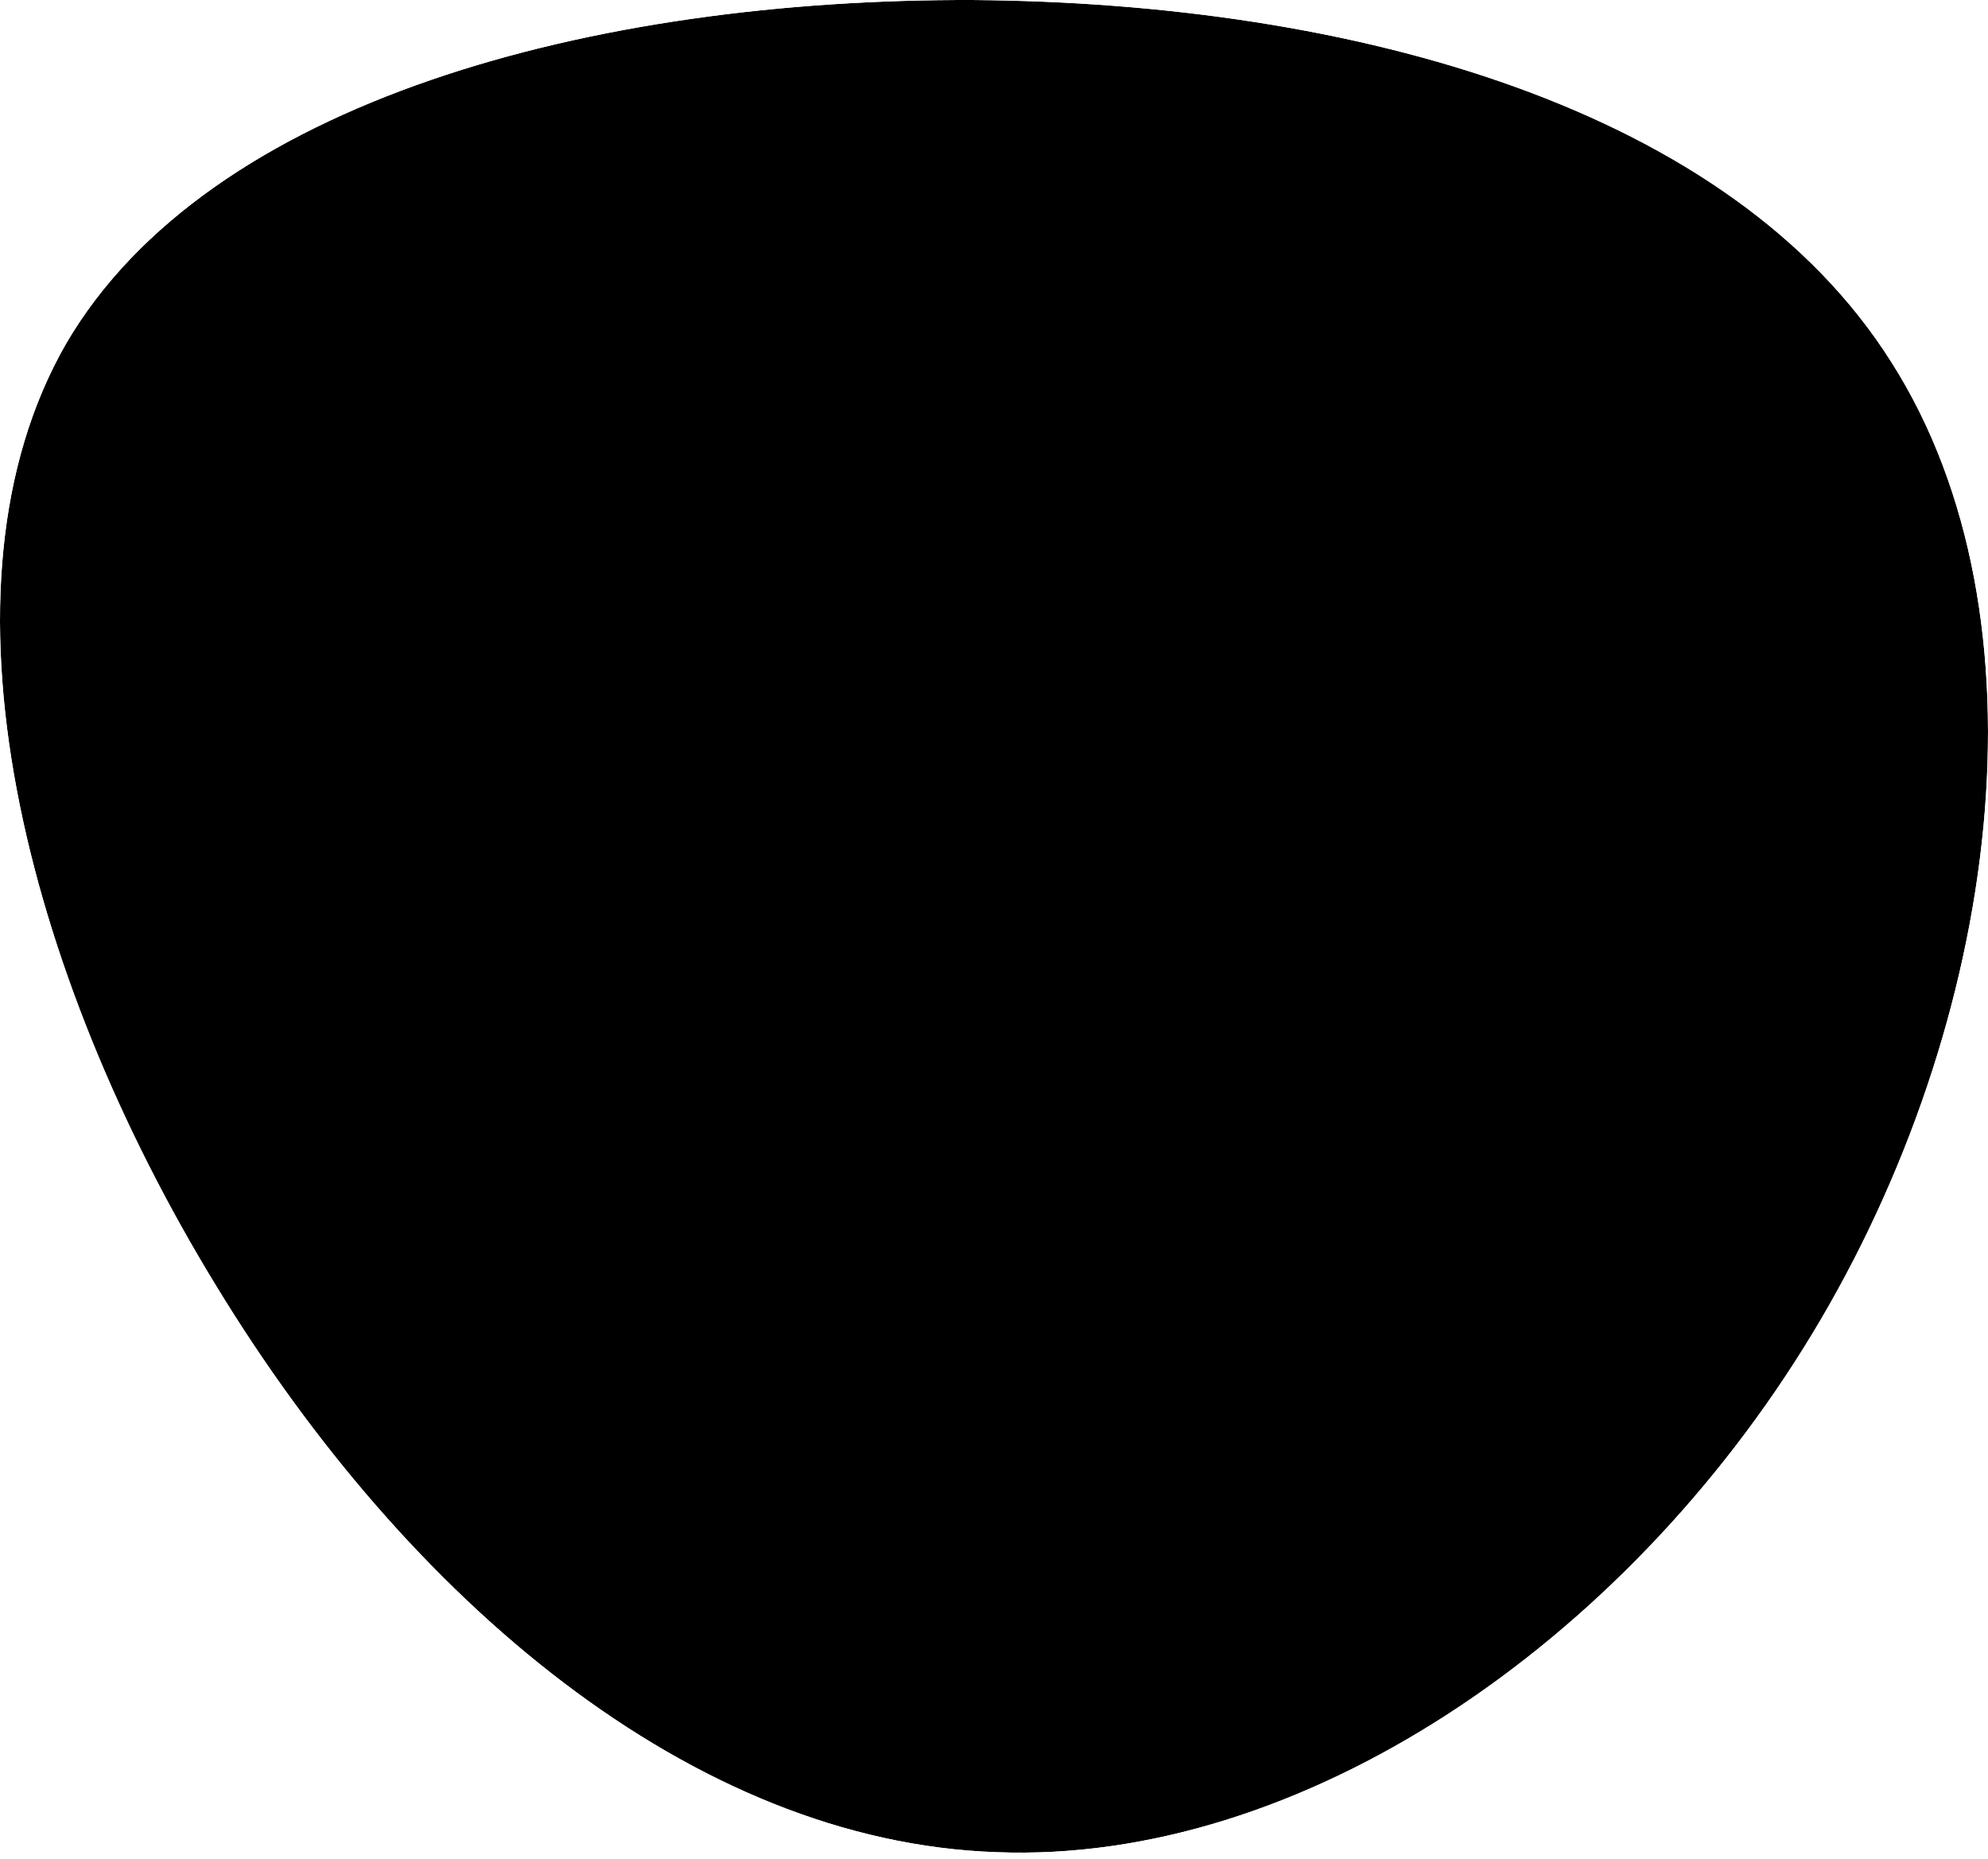
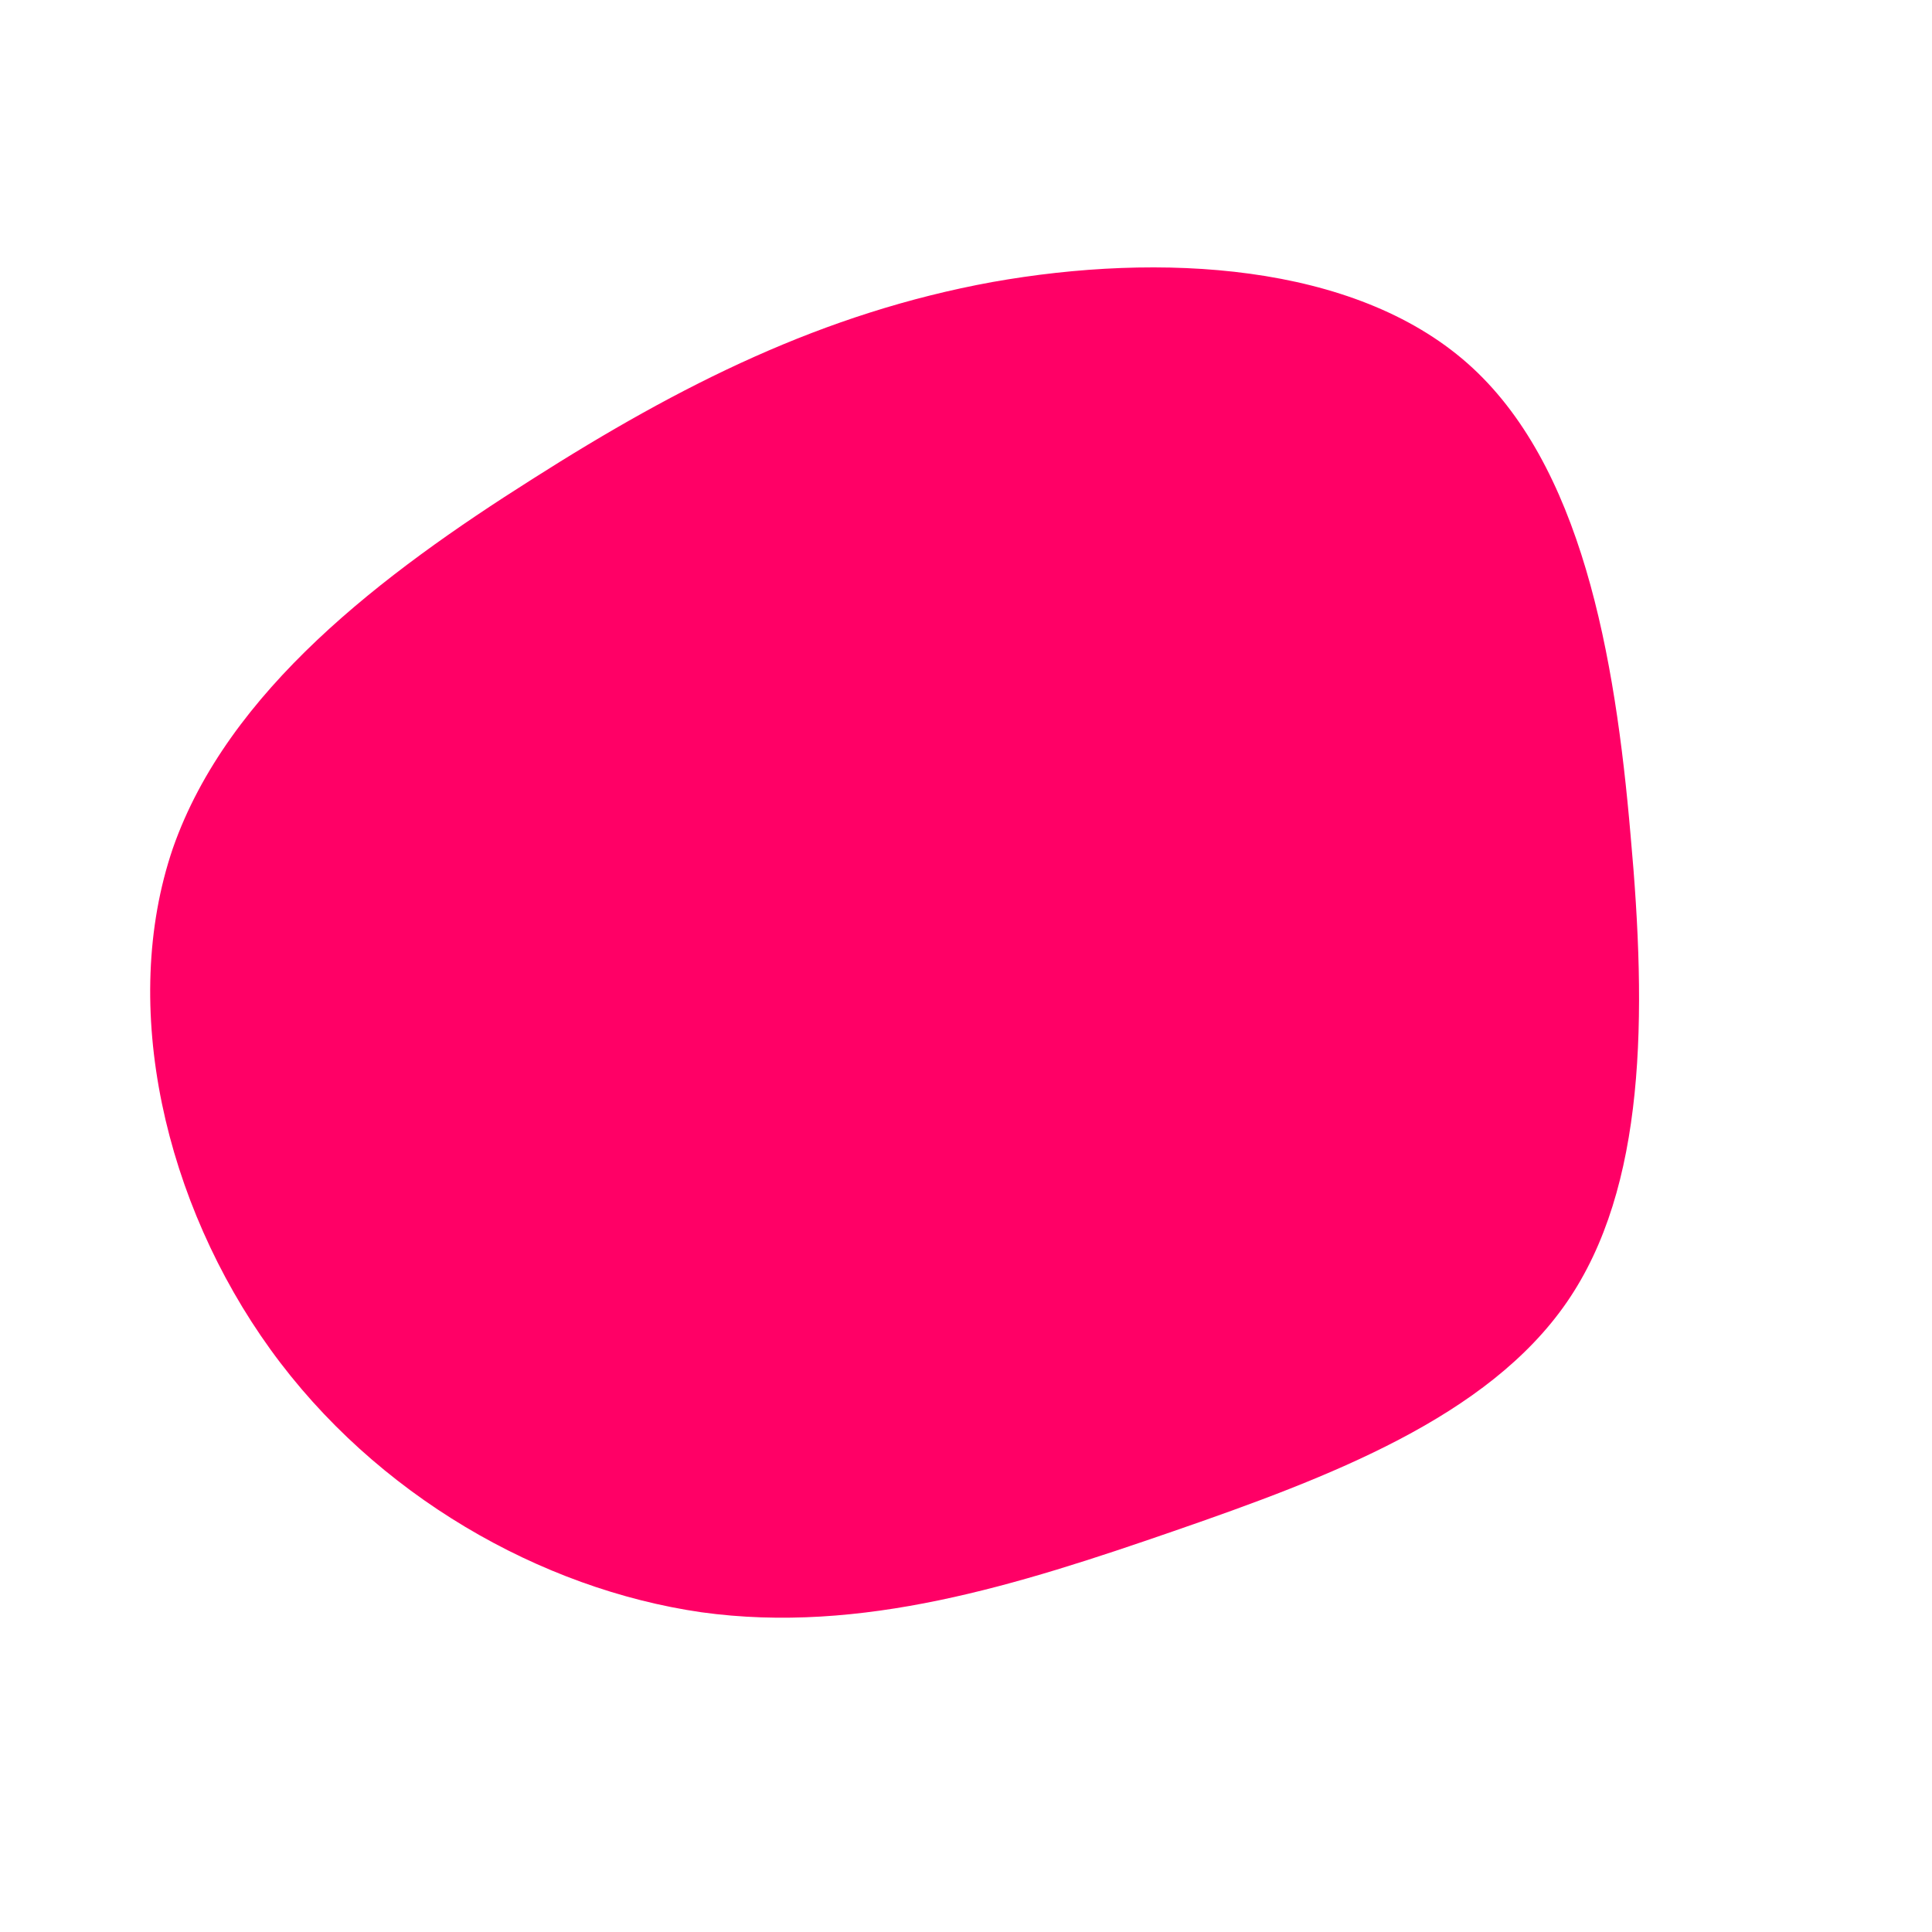
- <svg xmlns="http://www.w3.org/2000/svg" viewBox="0 0 200 187">
-   <mask id="mask0" mask-type="alpha">
-     <path d="M190.312 36.488C206.582 62.119 201.309 102.826 182.328 134.186C163.346 165.547          130.807 187.559 100.226 186.353C69.645 185.297 41.023 161.023 21.74 129.362C2.458          97.851 -7.485 59.103 6.676 34.528C20.987 10.103 59.703 -0.149 97.967          0.002C136.23 0.303 174.193 10.857 190.312 36.488Z" />
-   </mask>
-   <g mask="url(#mask0)">
-     <path d="M190.312 36.488C206.582 62.119 201.309 102.826 182.328 134.186C163.346          165.547 130.807 187.559 100.226 186.353C69.645 185.297 41.023 161.023 21.74          129.362C2.458 97.851 -7.485 59.103 6.676 34.528C20.987 10.103 59.703          -0.149 97.967 0.002C136.23 0.303 174.193 10.857 190.312 36.488Z" />
-     <image href="" />
-   </g>
+ <svg xmlns="http://www.w3.org/2000/svg" viewBox="0 0 200 200">
+   <path fill="#FF0066" d="M51.9,-62.4C63.7,-52,67.2,-32.2,68.8,-13.5C70.5,5.2,70.4,22.9,62.2,34.8C54,46.7,37.7,52.9,21.5,58.5C5.3,64.1,-10.8,69.2,-27.4,66.9C-44,64.5,-61.1,54.8,-72,39.7C-82.9,24.6,-87.7,4.2,-82.1,-12.2C-76.4,-28.5,-60.4,-40.6,-44.9,-50.4C-29.5,-60.2,-14.8,-67.6,2.7,-70.8C20.1,-73.9,40.1,-72.8,51.9,-62.4Z" transform="translate(100 100)" />
</svg>
